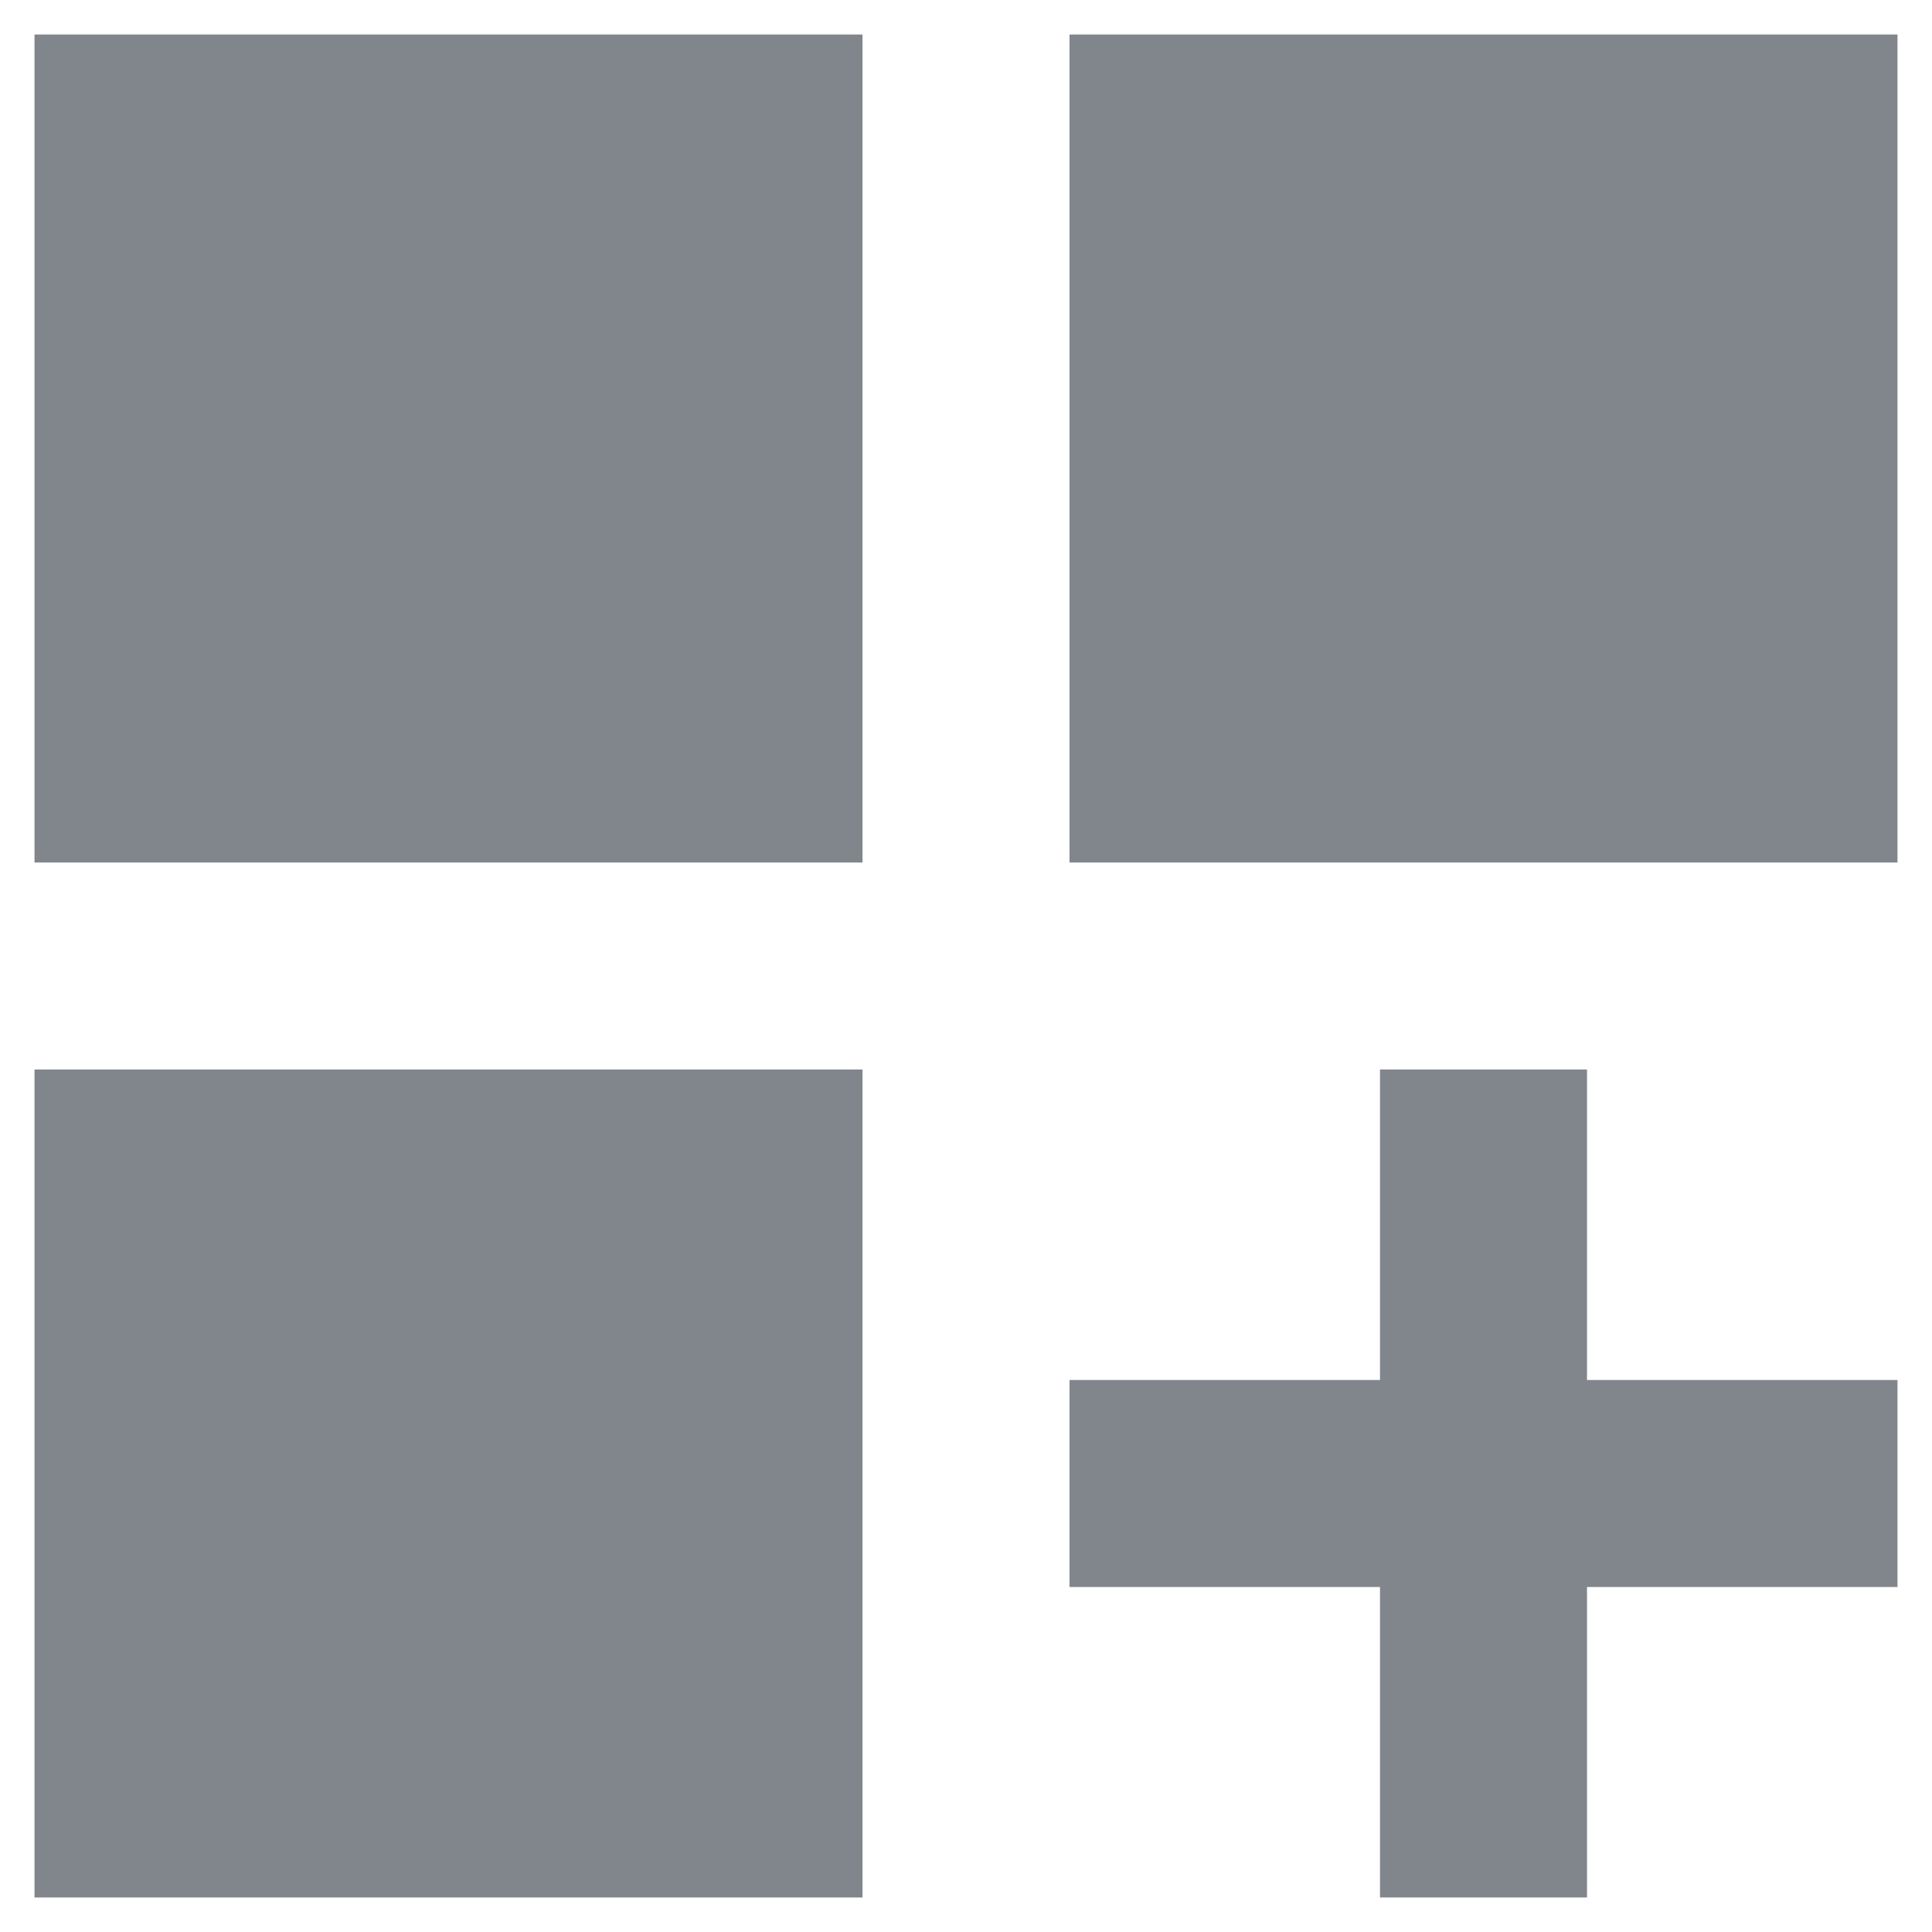
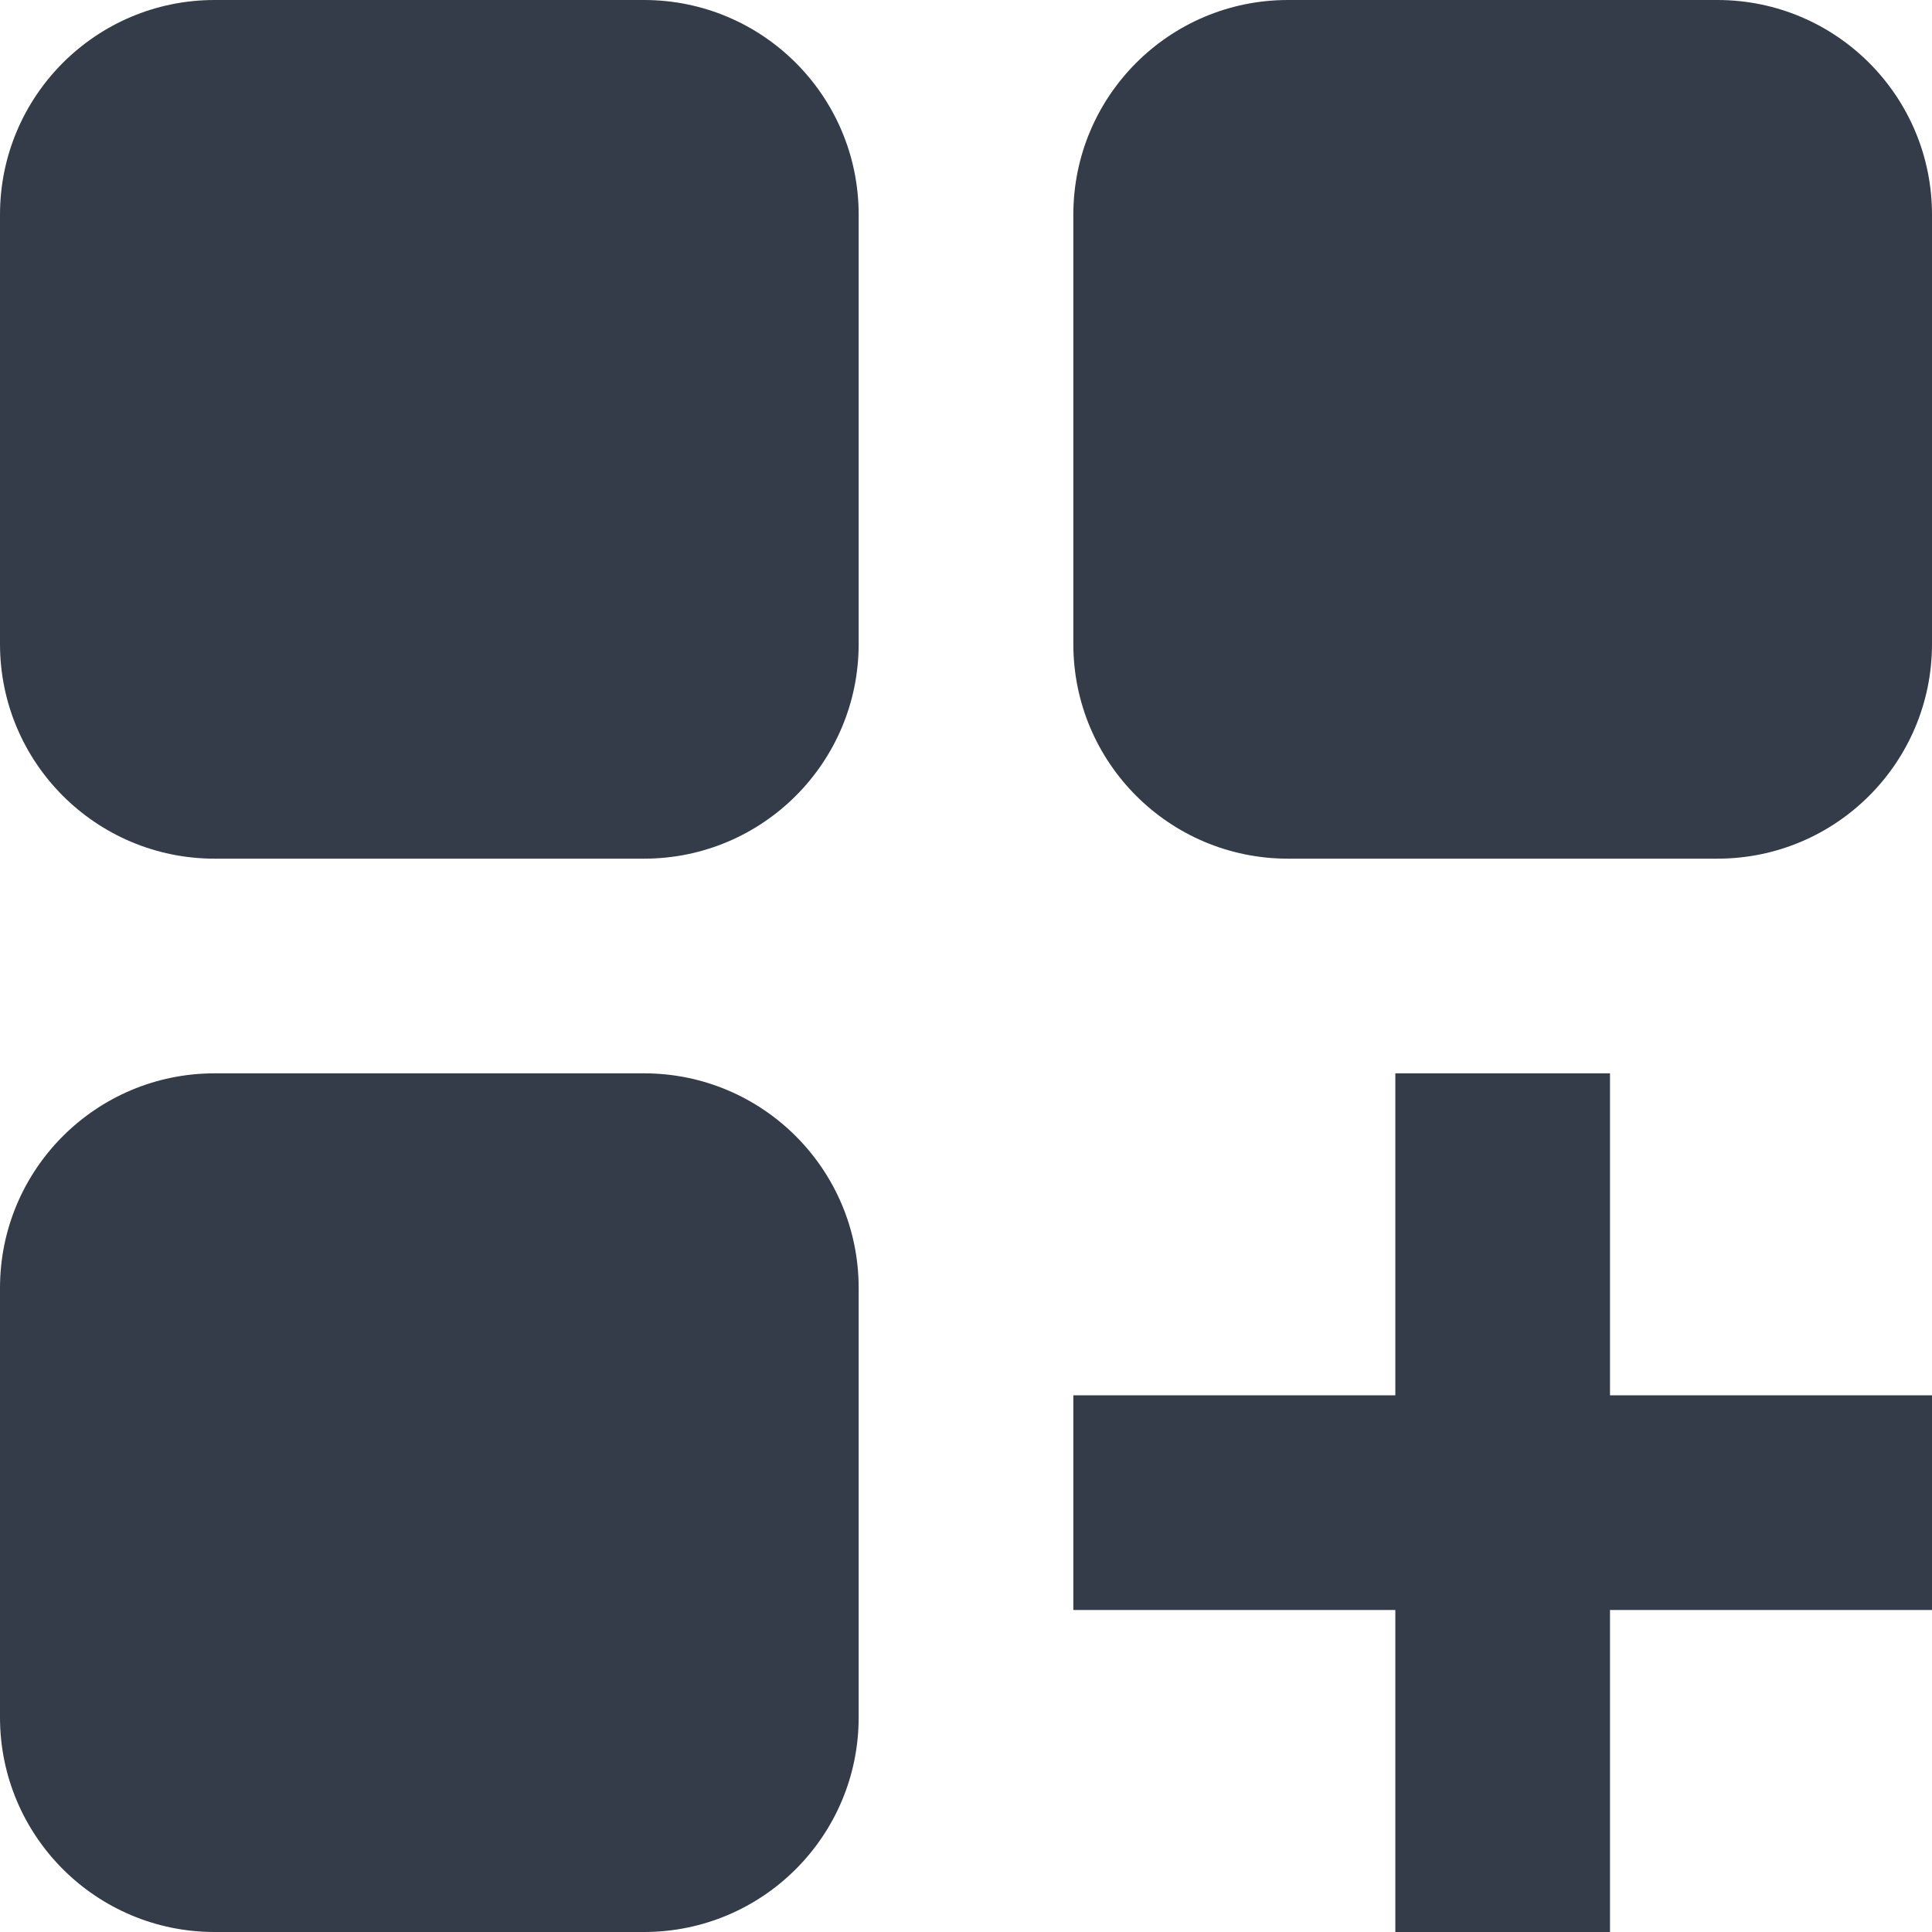
- <svg xmlns="http://www.w3.org/2000/svg" width="14" height="14" viewBox="0 0 14 14" fill="none">
-   <path d="M0.25 0.25H6.25V6.25H0.25V0.25ZM7.75 0.25H13.75V6.25H7.75V0.25ZM0.25 7.75H6.25V13.75H0.25V7.75ZM11.5 7.75H10V10H7.75V11.5H10V13.75H11.5V11.5H13.75V10H11.5V7.75Z" fill="#81868D" />
+ <svg xmlns="http://www.w3.org/2000/svg" width="18" height="18" viewBox="0 0 18 18" fill="none">
+   <path d="M0 2C0 0.895 0.895 0 2 0H6C7.105 0 8 0.895 8 2V6C8 7.105 7.105 8 6 8H2C0.895 8 0 7.105 0 6V2ZM10 2C10 0.895 10.895 0 12 0H16C17.105 0 18 0.895 18 2V6C18 7.105 17.105 8 16 8H12C10.895 8 10 7.105 10 6V2ZM0 12C0 10.895 0.895 10 2 10H6C7.105 10 8 10.895 8 12V16C8 17.105 7.105 18 6 18H2C0.895 18 0 17.105 0 16V12ZM15 10H13V13H10V15H13V18H15V15H18V13H15V10Z" fill="#333C48" />
</svg>
